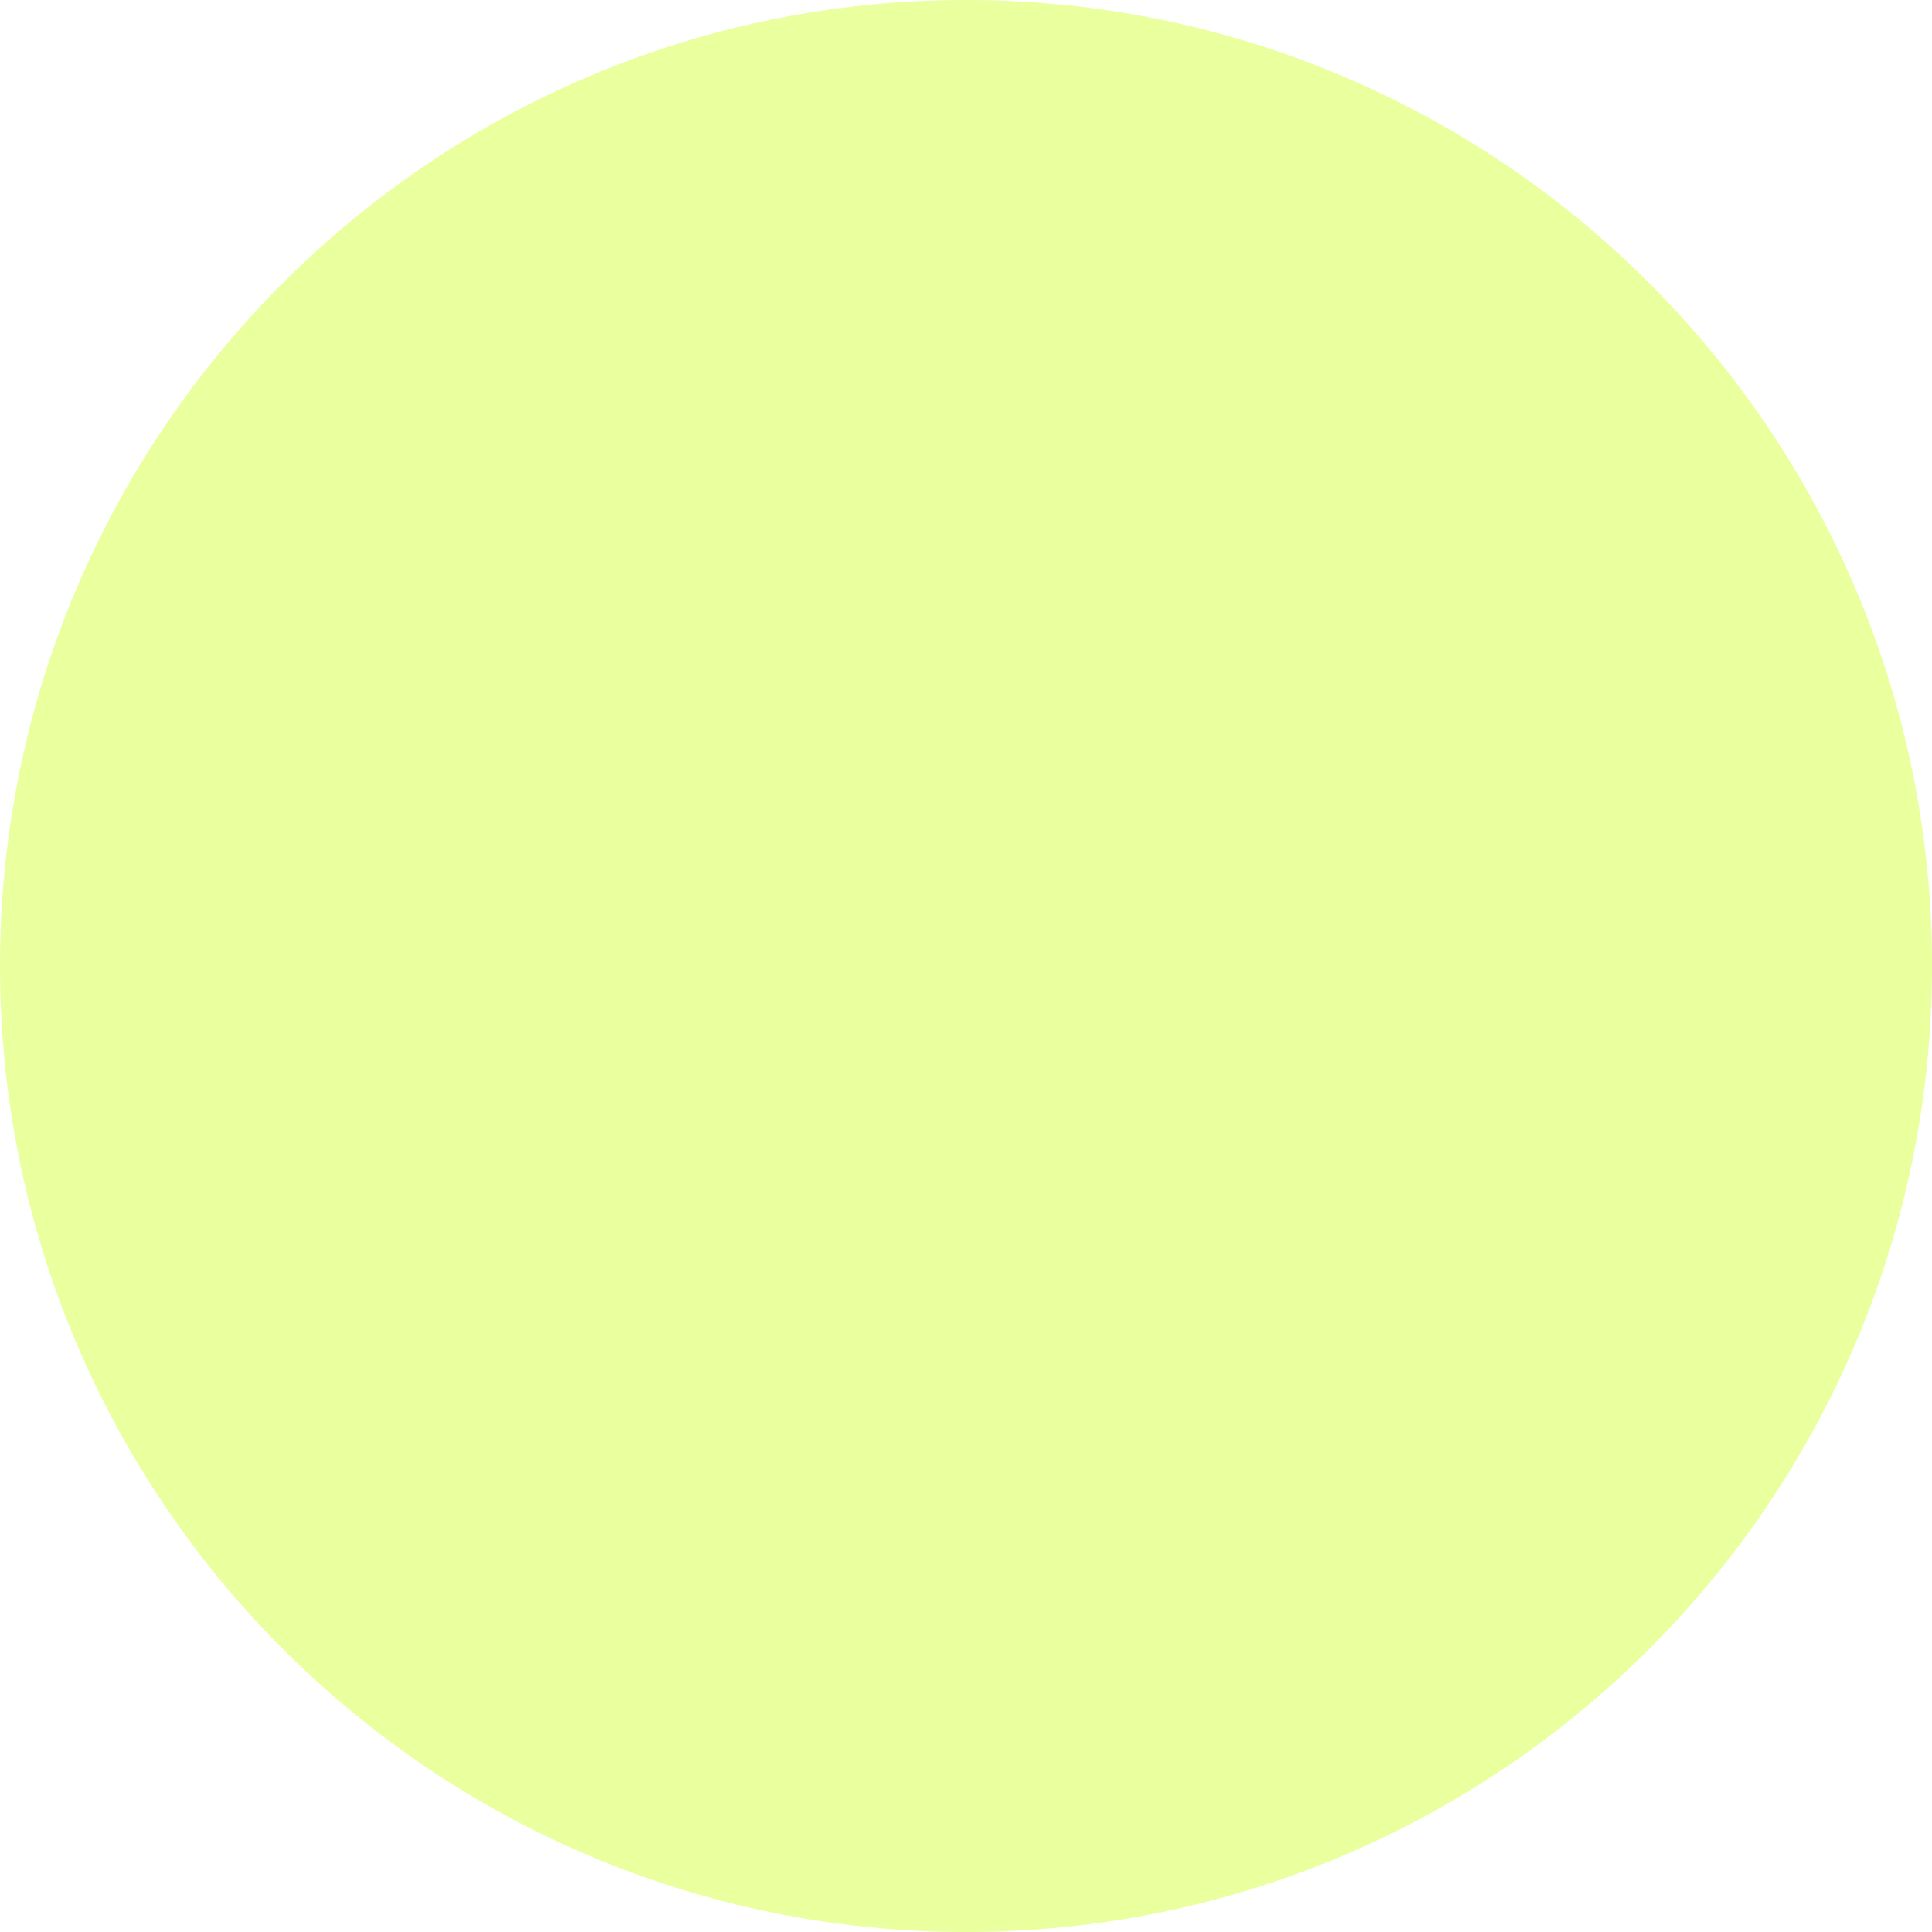
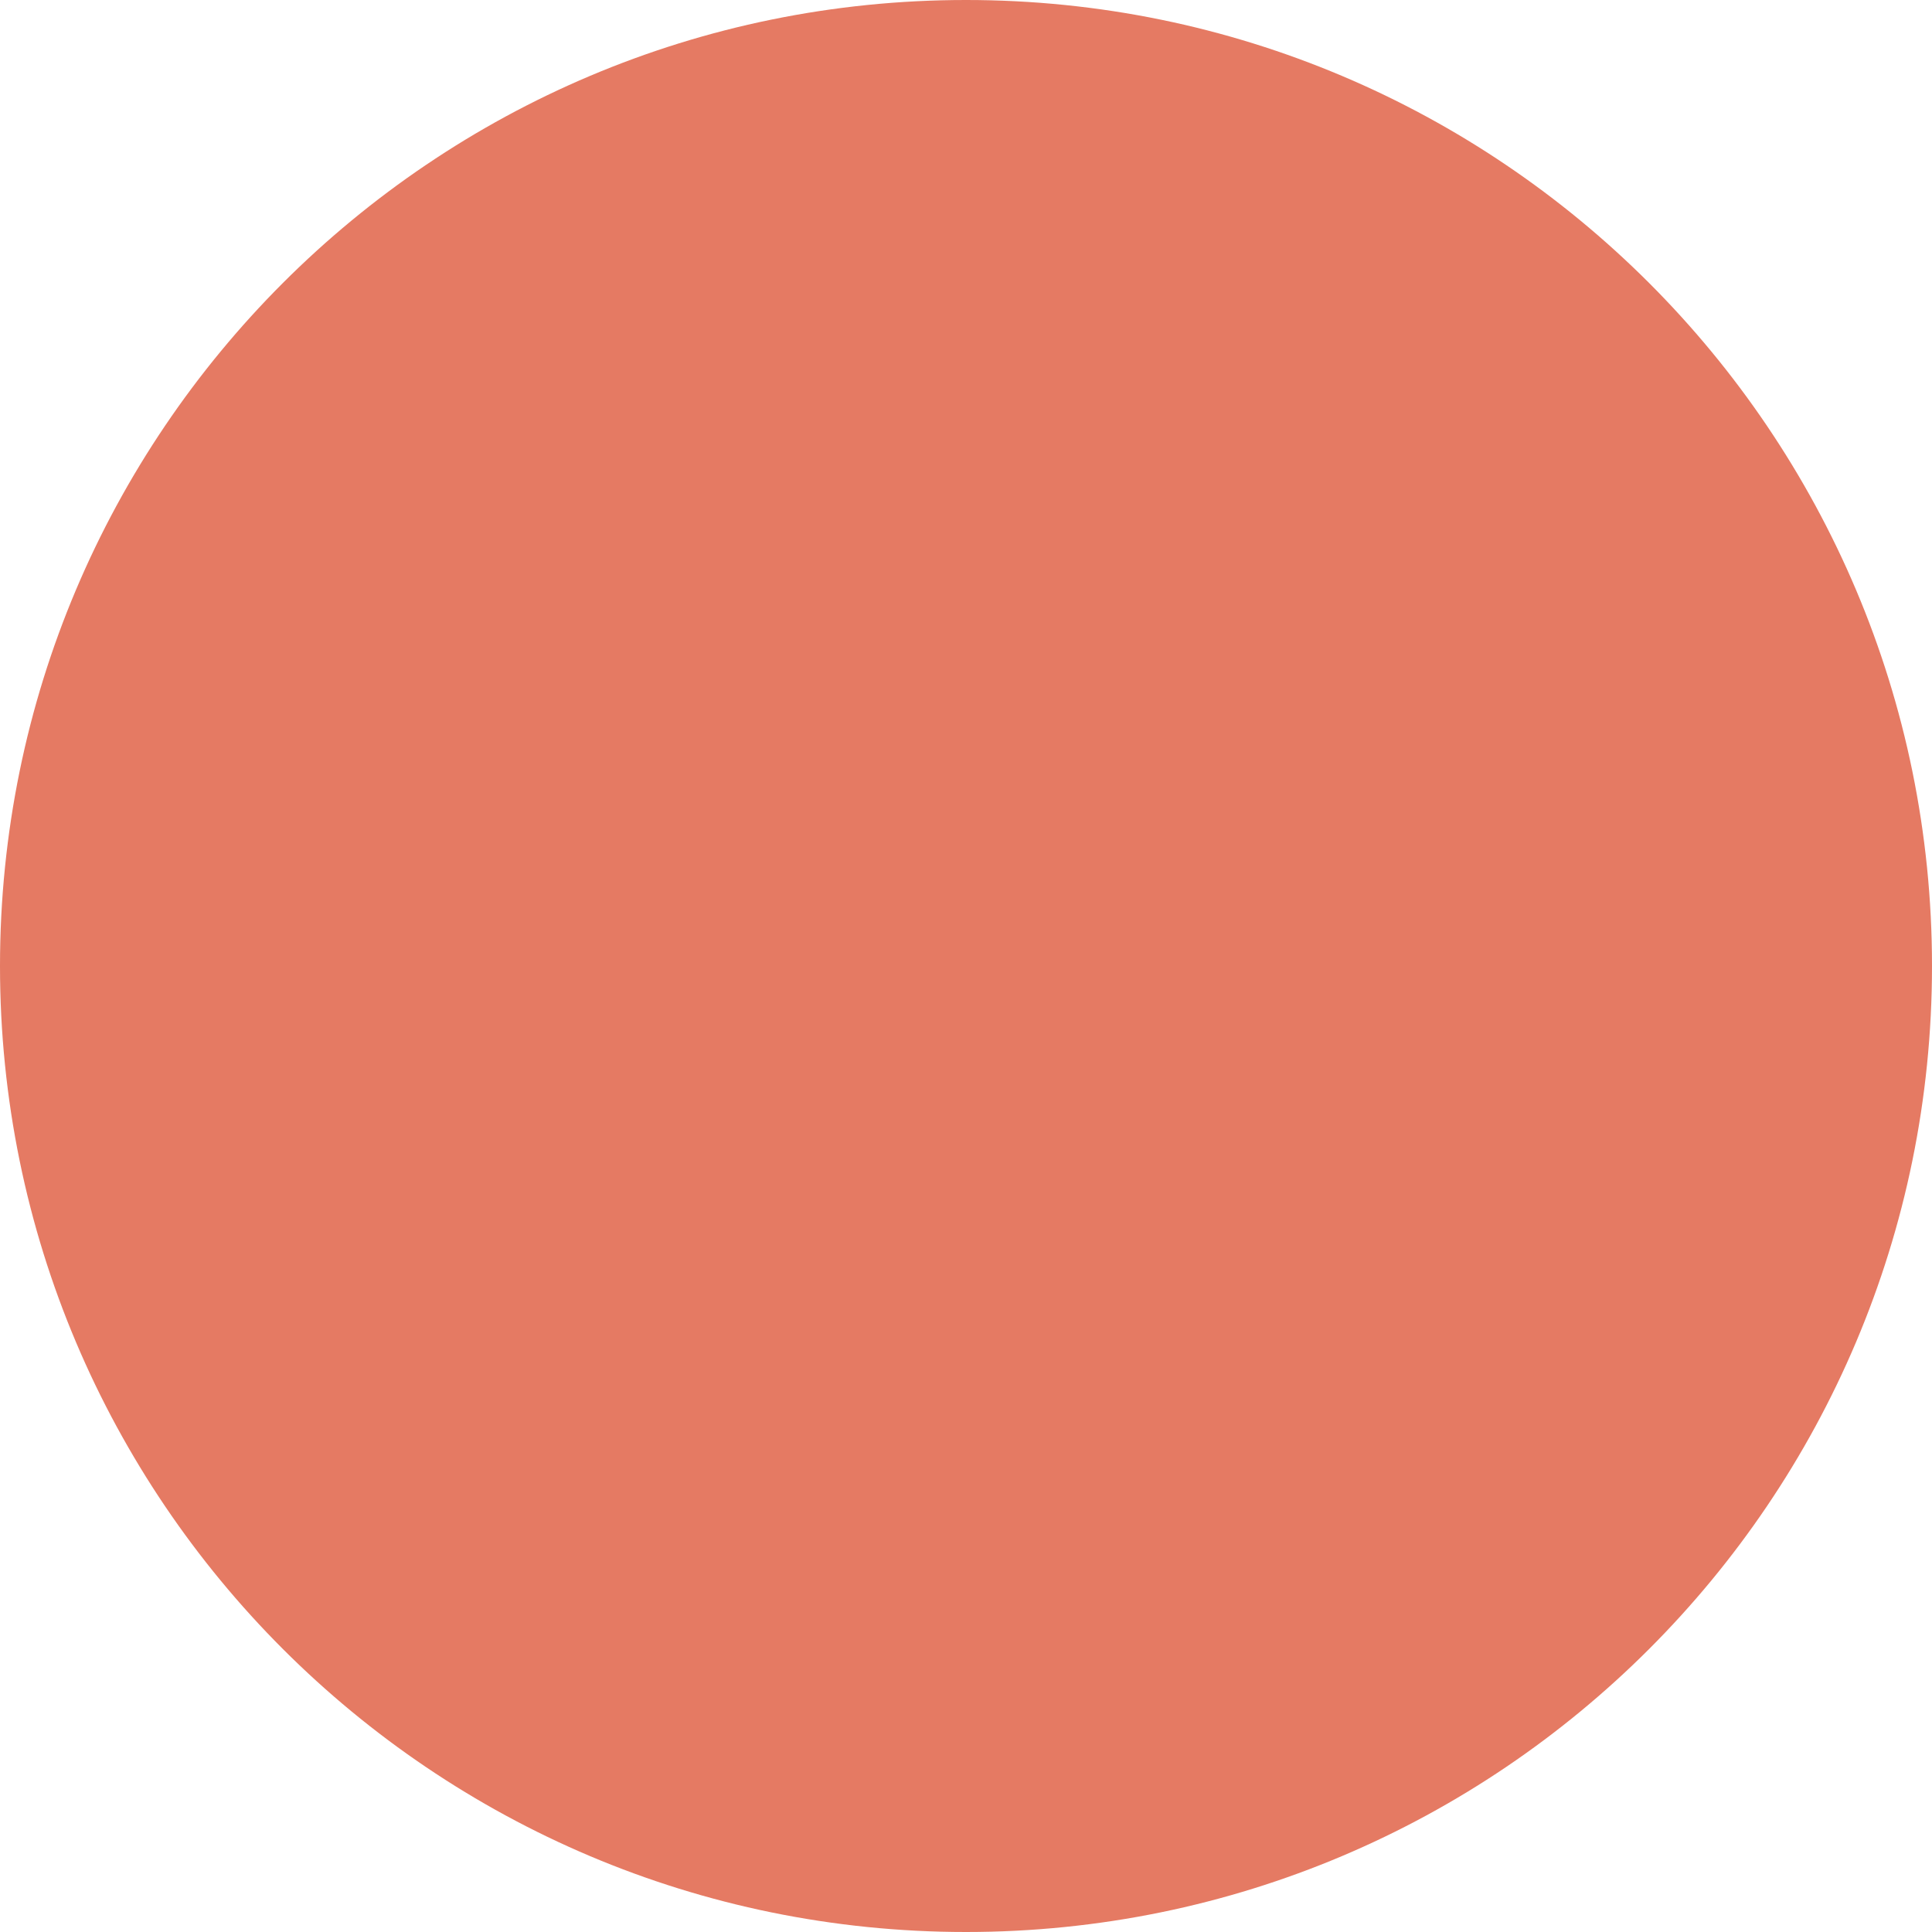
<svg xmlns="http://www.w3.org/2000/svg" preserveAspectRatio="none" overflow="visible" style="display: block;" width="9" height="9" viewBox="0 0 9 9" fill="none">
-   <circle id="Pin" cx="4.5" cy="4.5" r="4.5" fill="#EAFF9E" />
+   <circle id="Pin" cx="4.5" cy="4.5" r="4.5" fill="#e57a63" />
</svg>
